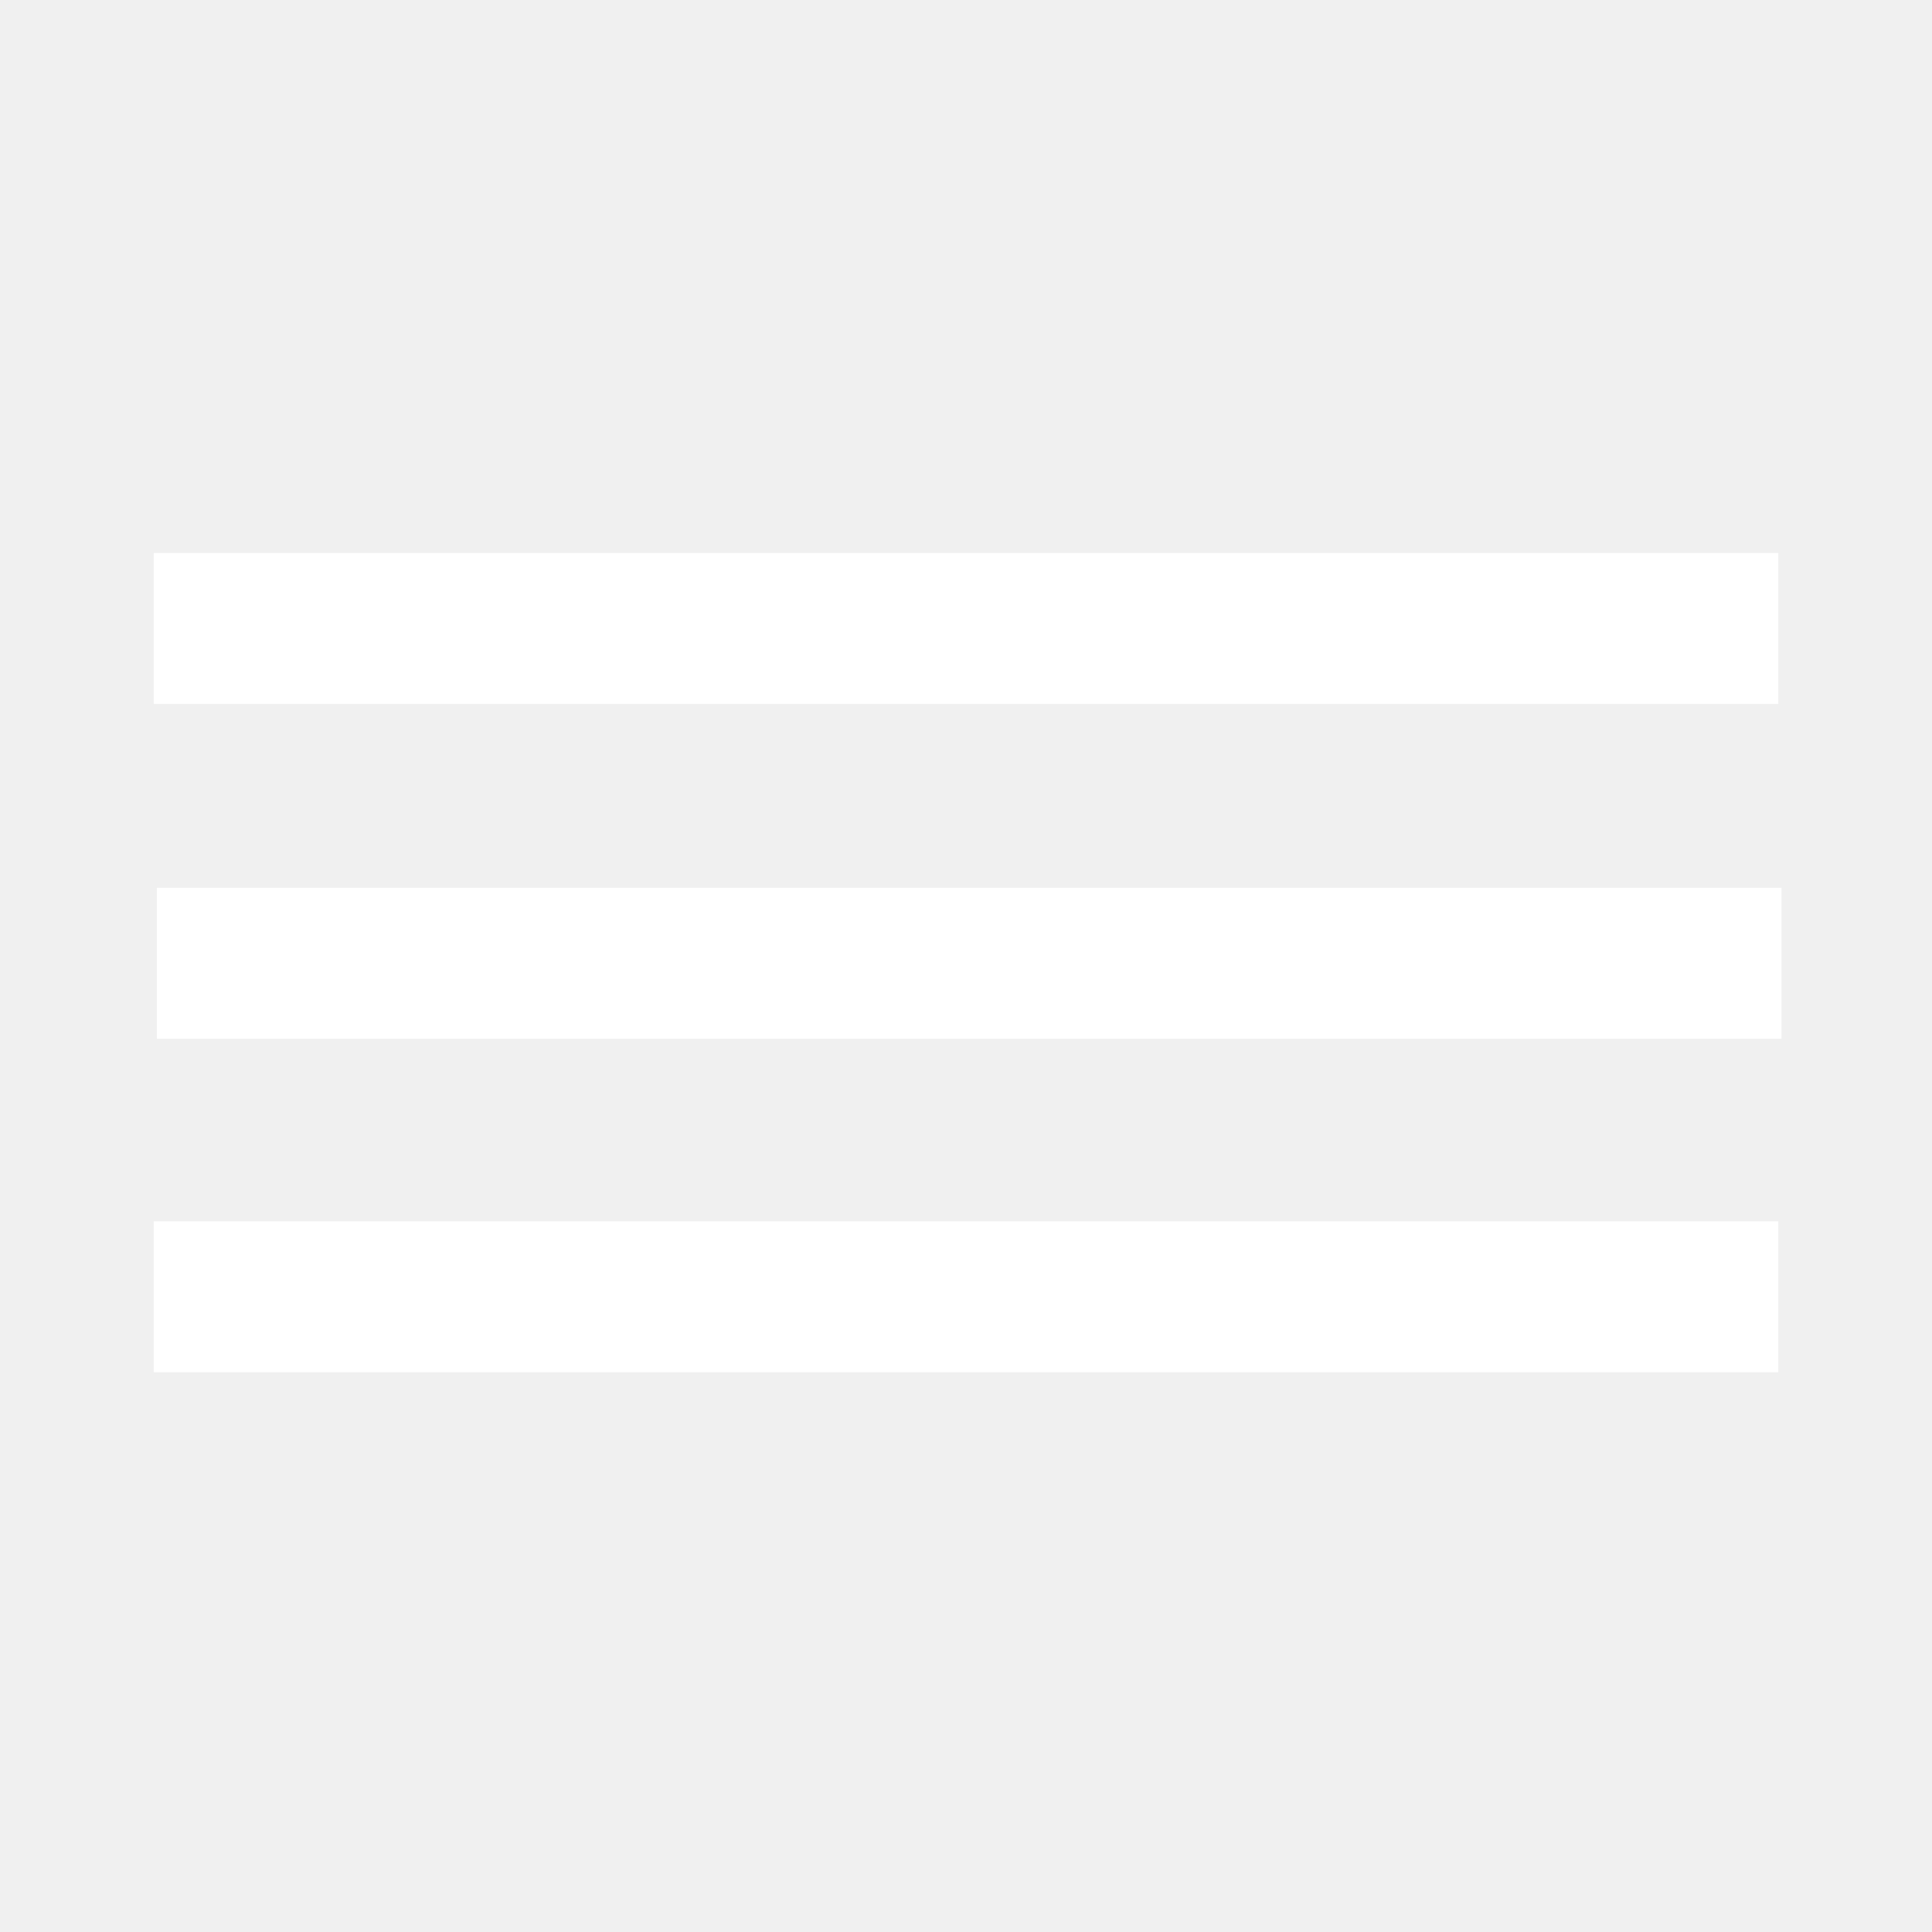
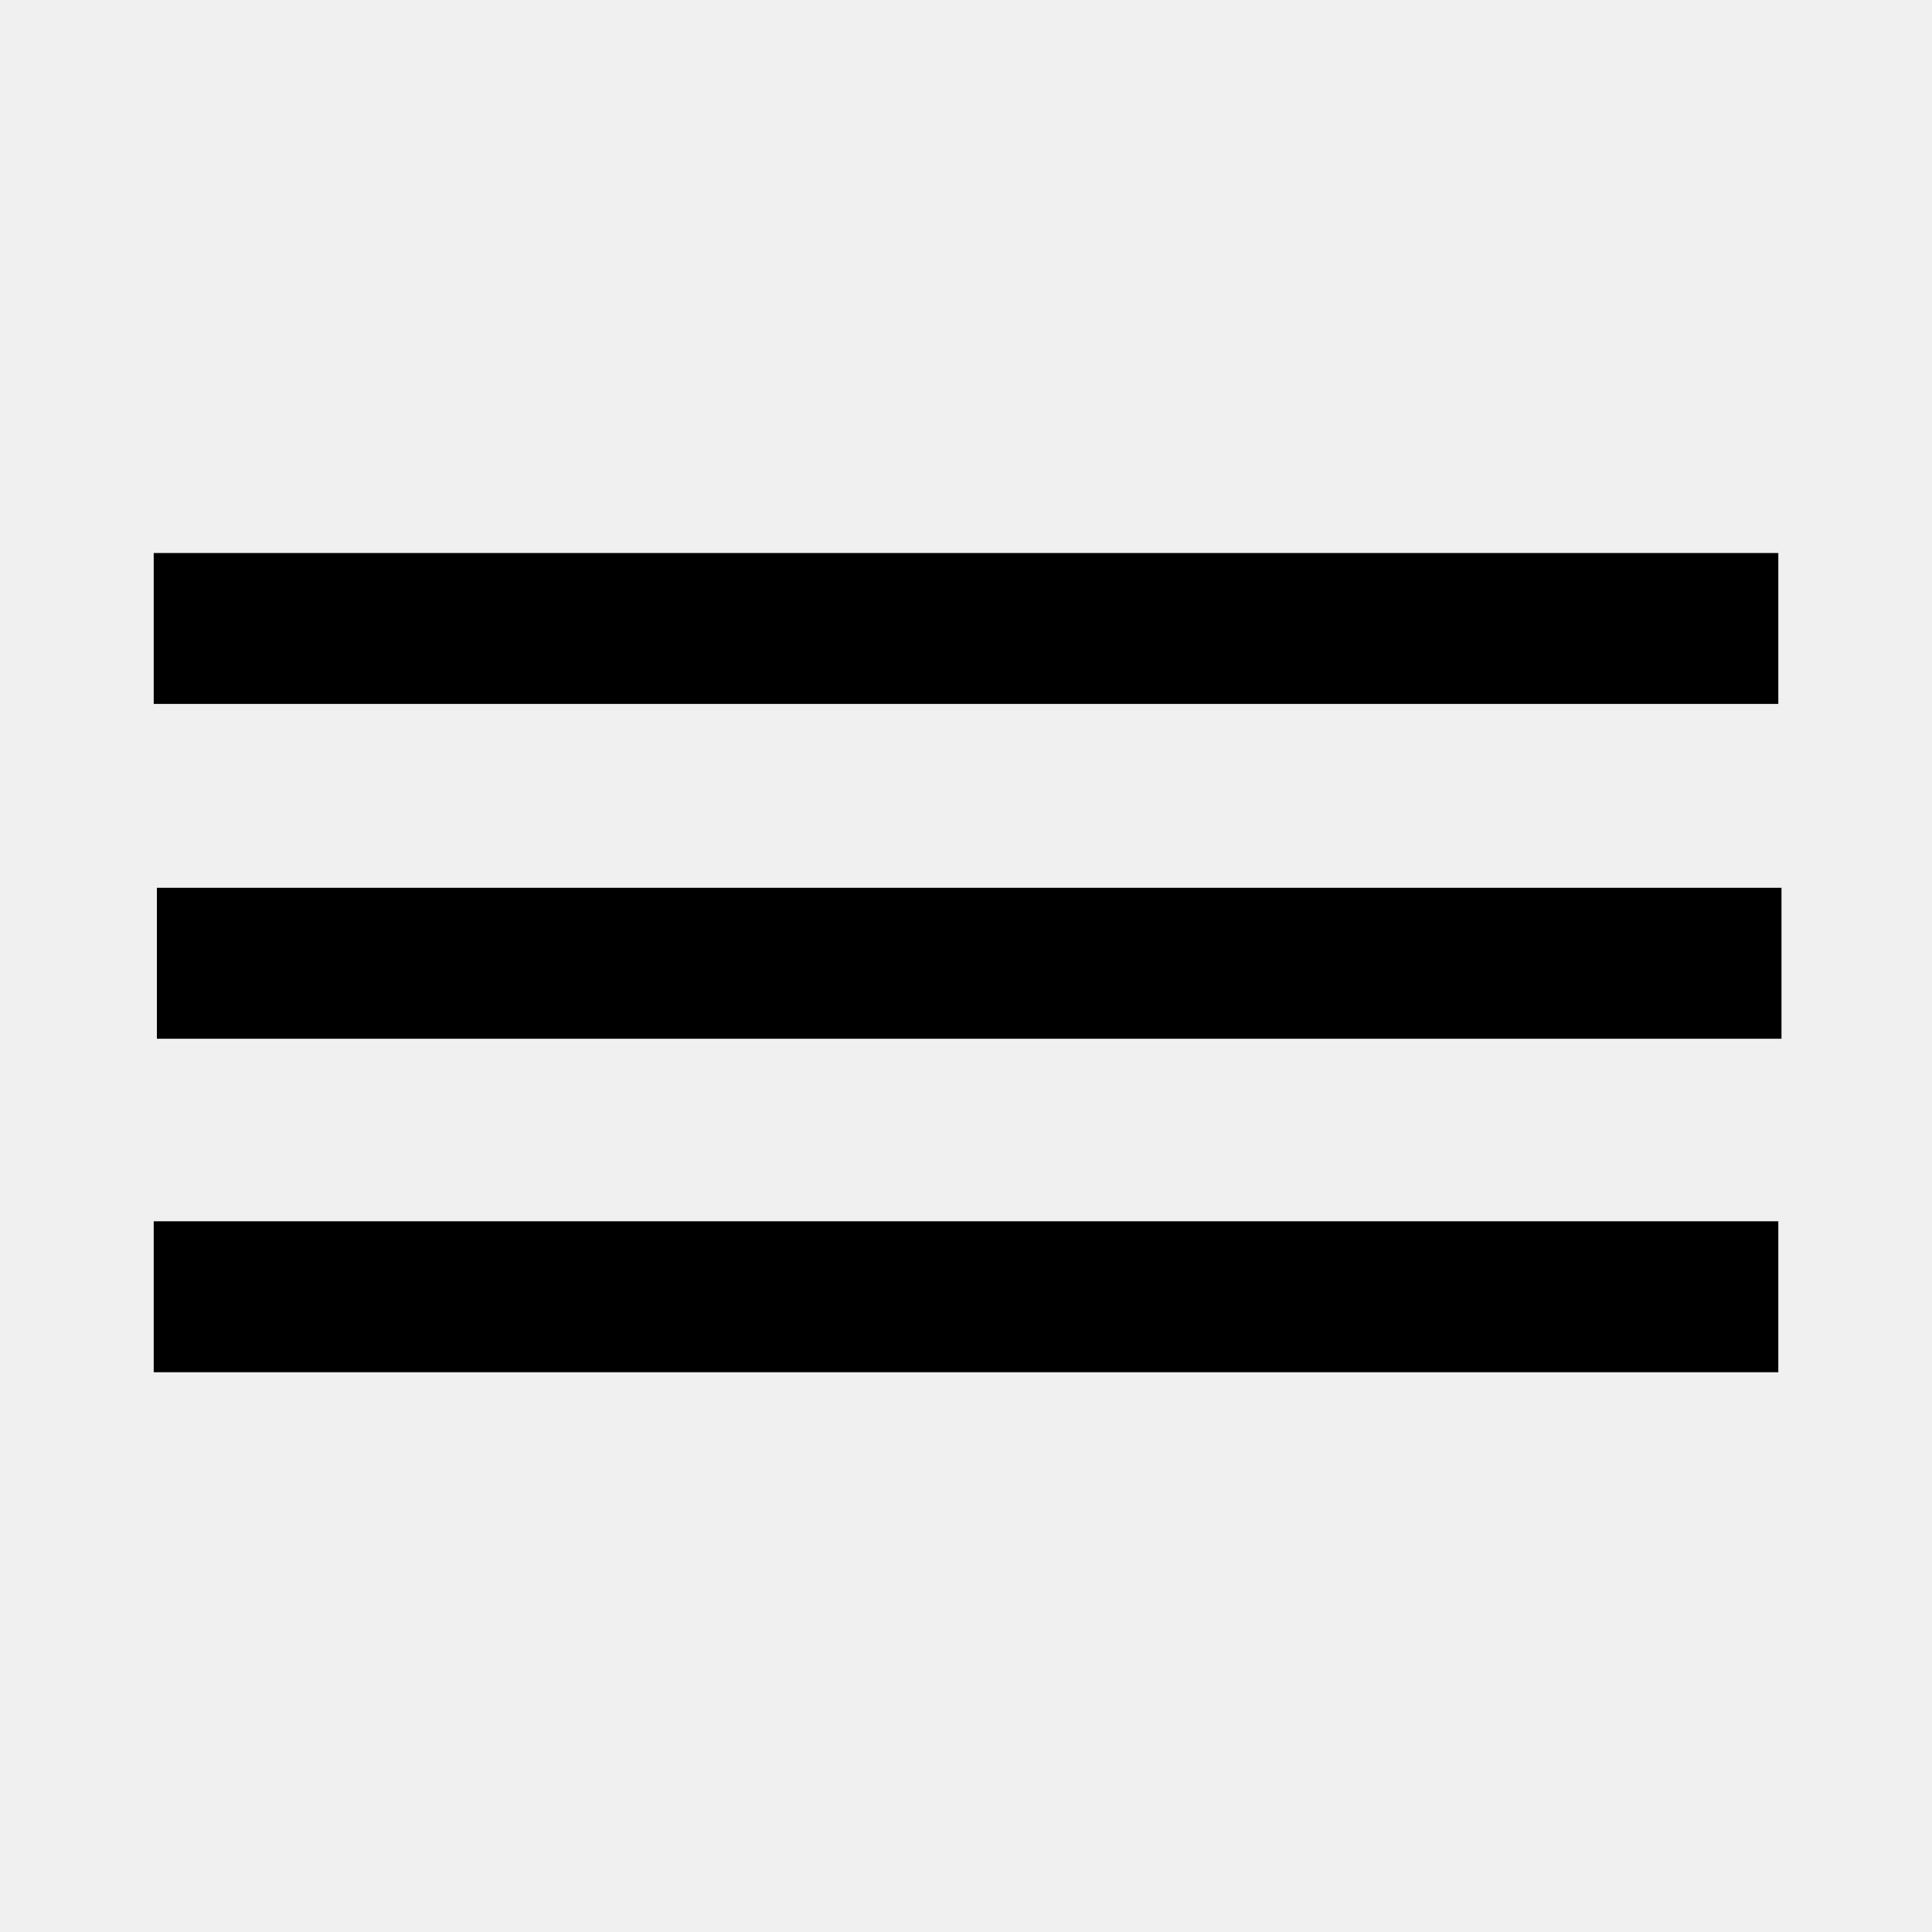
<svg xmlns="http://www.w3.org/2000/svg" width="64" height="64" viewBox="0 0 64 64">
  <g>
-     <path fill="none" stroke="#fff" stroke-width="5" stroke-linejoin="bevel" d="m 5.092,20.819 53.817,0" />
-     <path fill="none" stroke="#fff" stroke-width="5" stroke-linejoin="bevel" d="m 5.197,31.909 53.817,0" />
-     <path fill="none" stroke="#fff" stroke-width="5" stroke-linejoin="bevel" d="m 5.092,42.957 53.817,0" />
+     <path class="top-bar icon-bar" fill="none" stroke="#000" stroke-width="5" stroke-linejoin="bevel" d="m 5.092,20.819 53.817,0" />
+     <path class="middle-bar icon-bar" fill="none" stroke="#000" stroke-width="5" stroke-linejoin="bevel" d="m 5.197,31.909 53.817,0" />
+     <path class="bottom-bar icon-bar" fill="none" stroke="#000" stroke-width="5" stroke-linejoin="bevel" d="m 5.092,42.957 53.817,0" />
  </g>
</svg>
